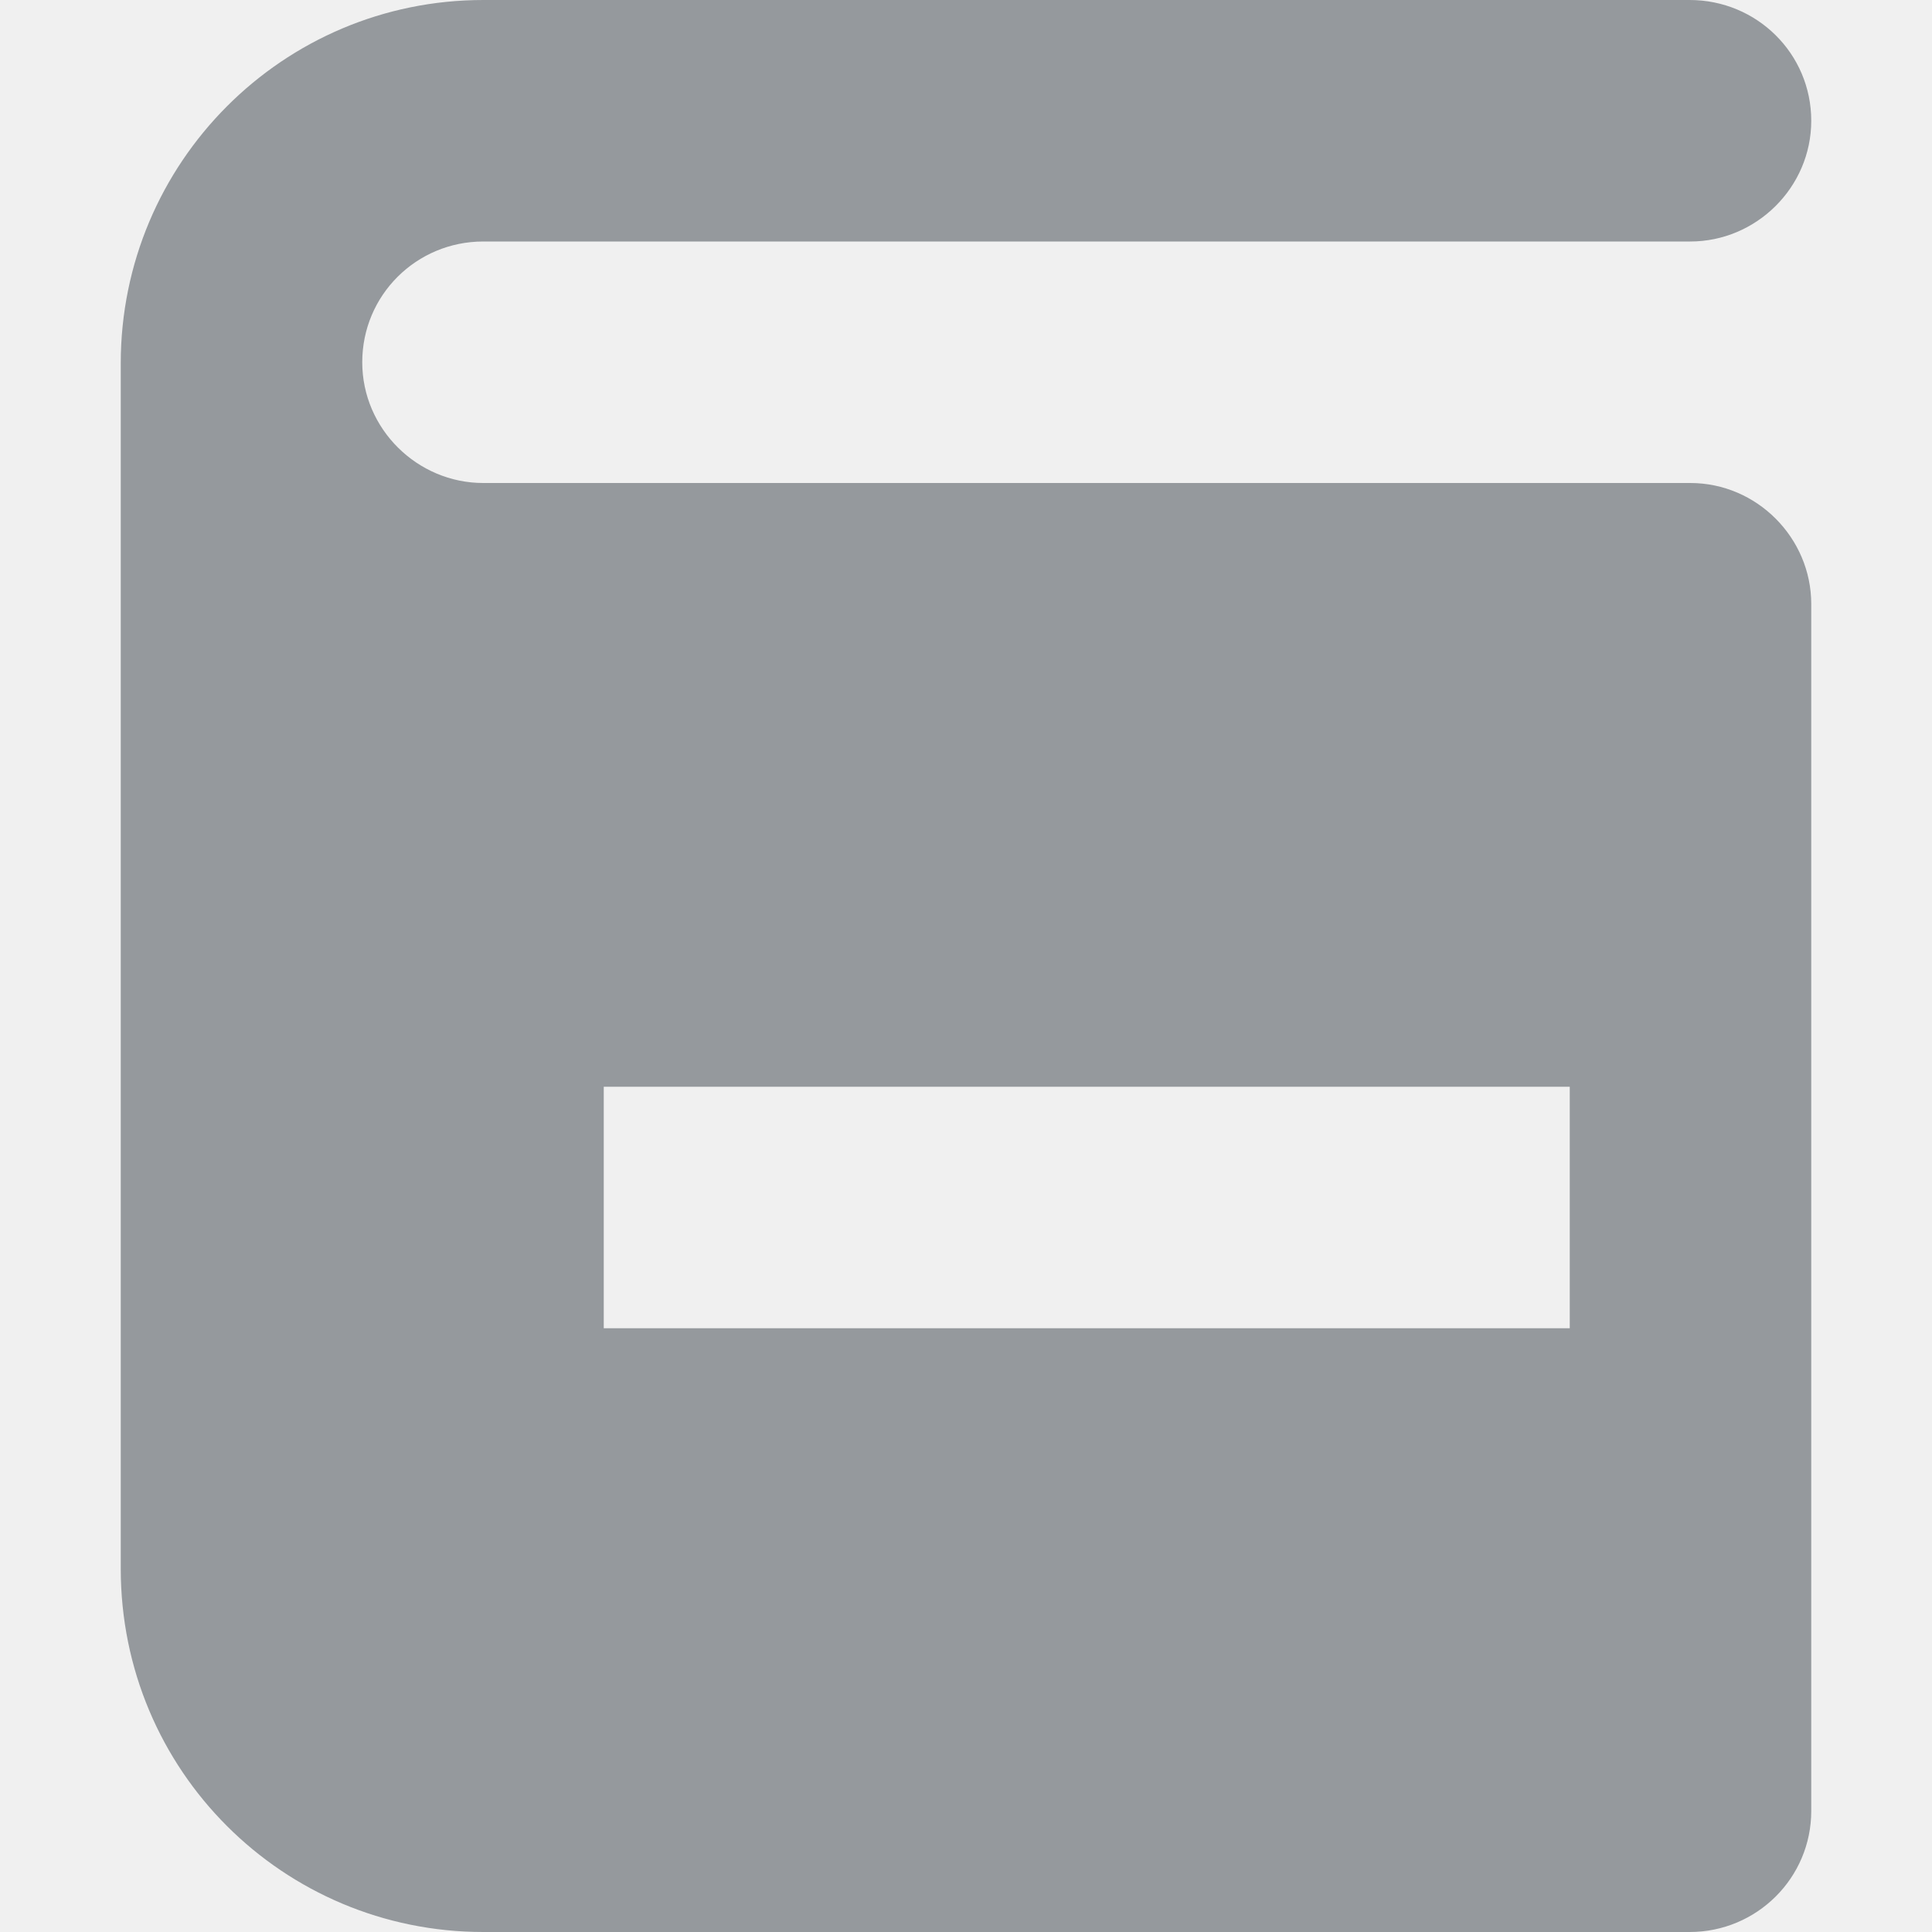
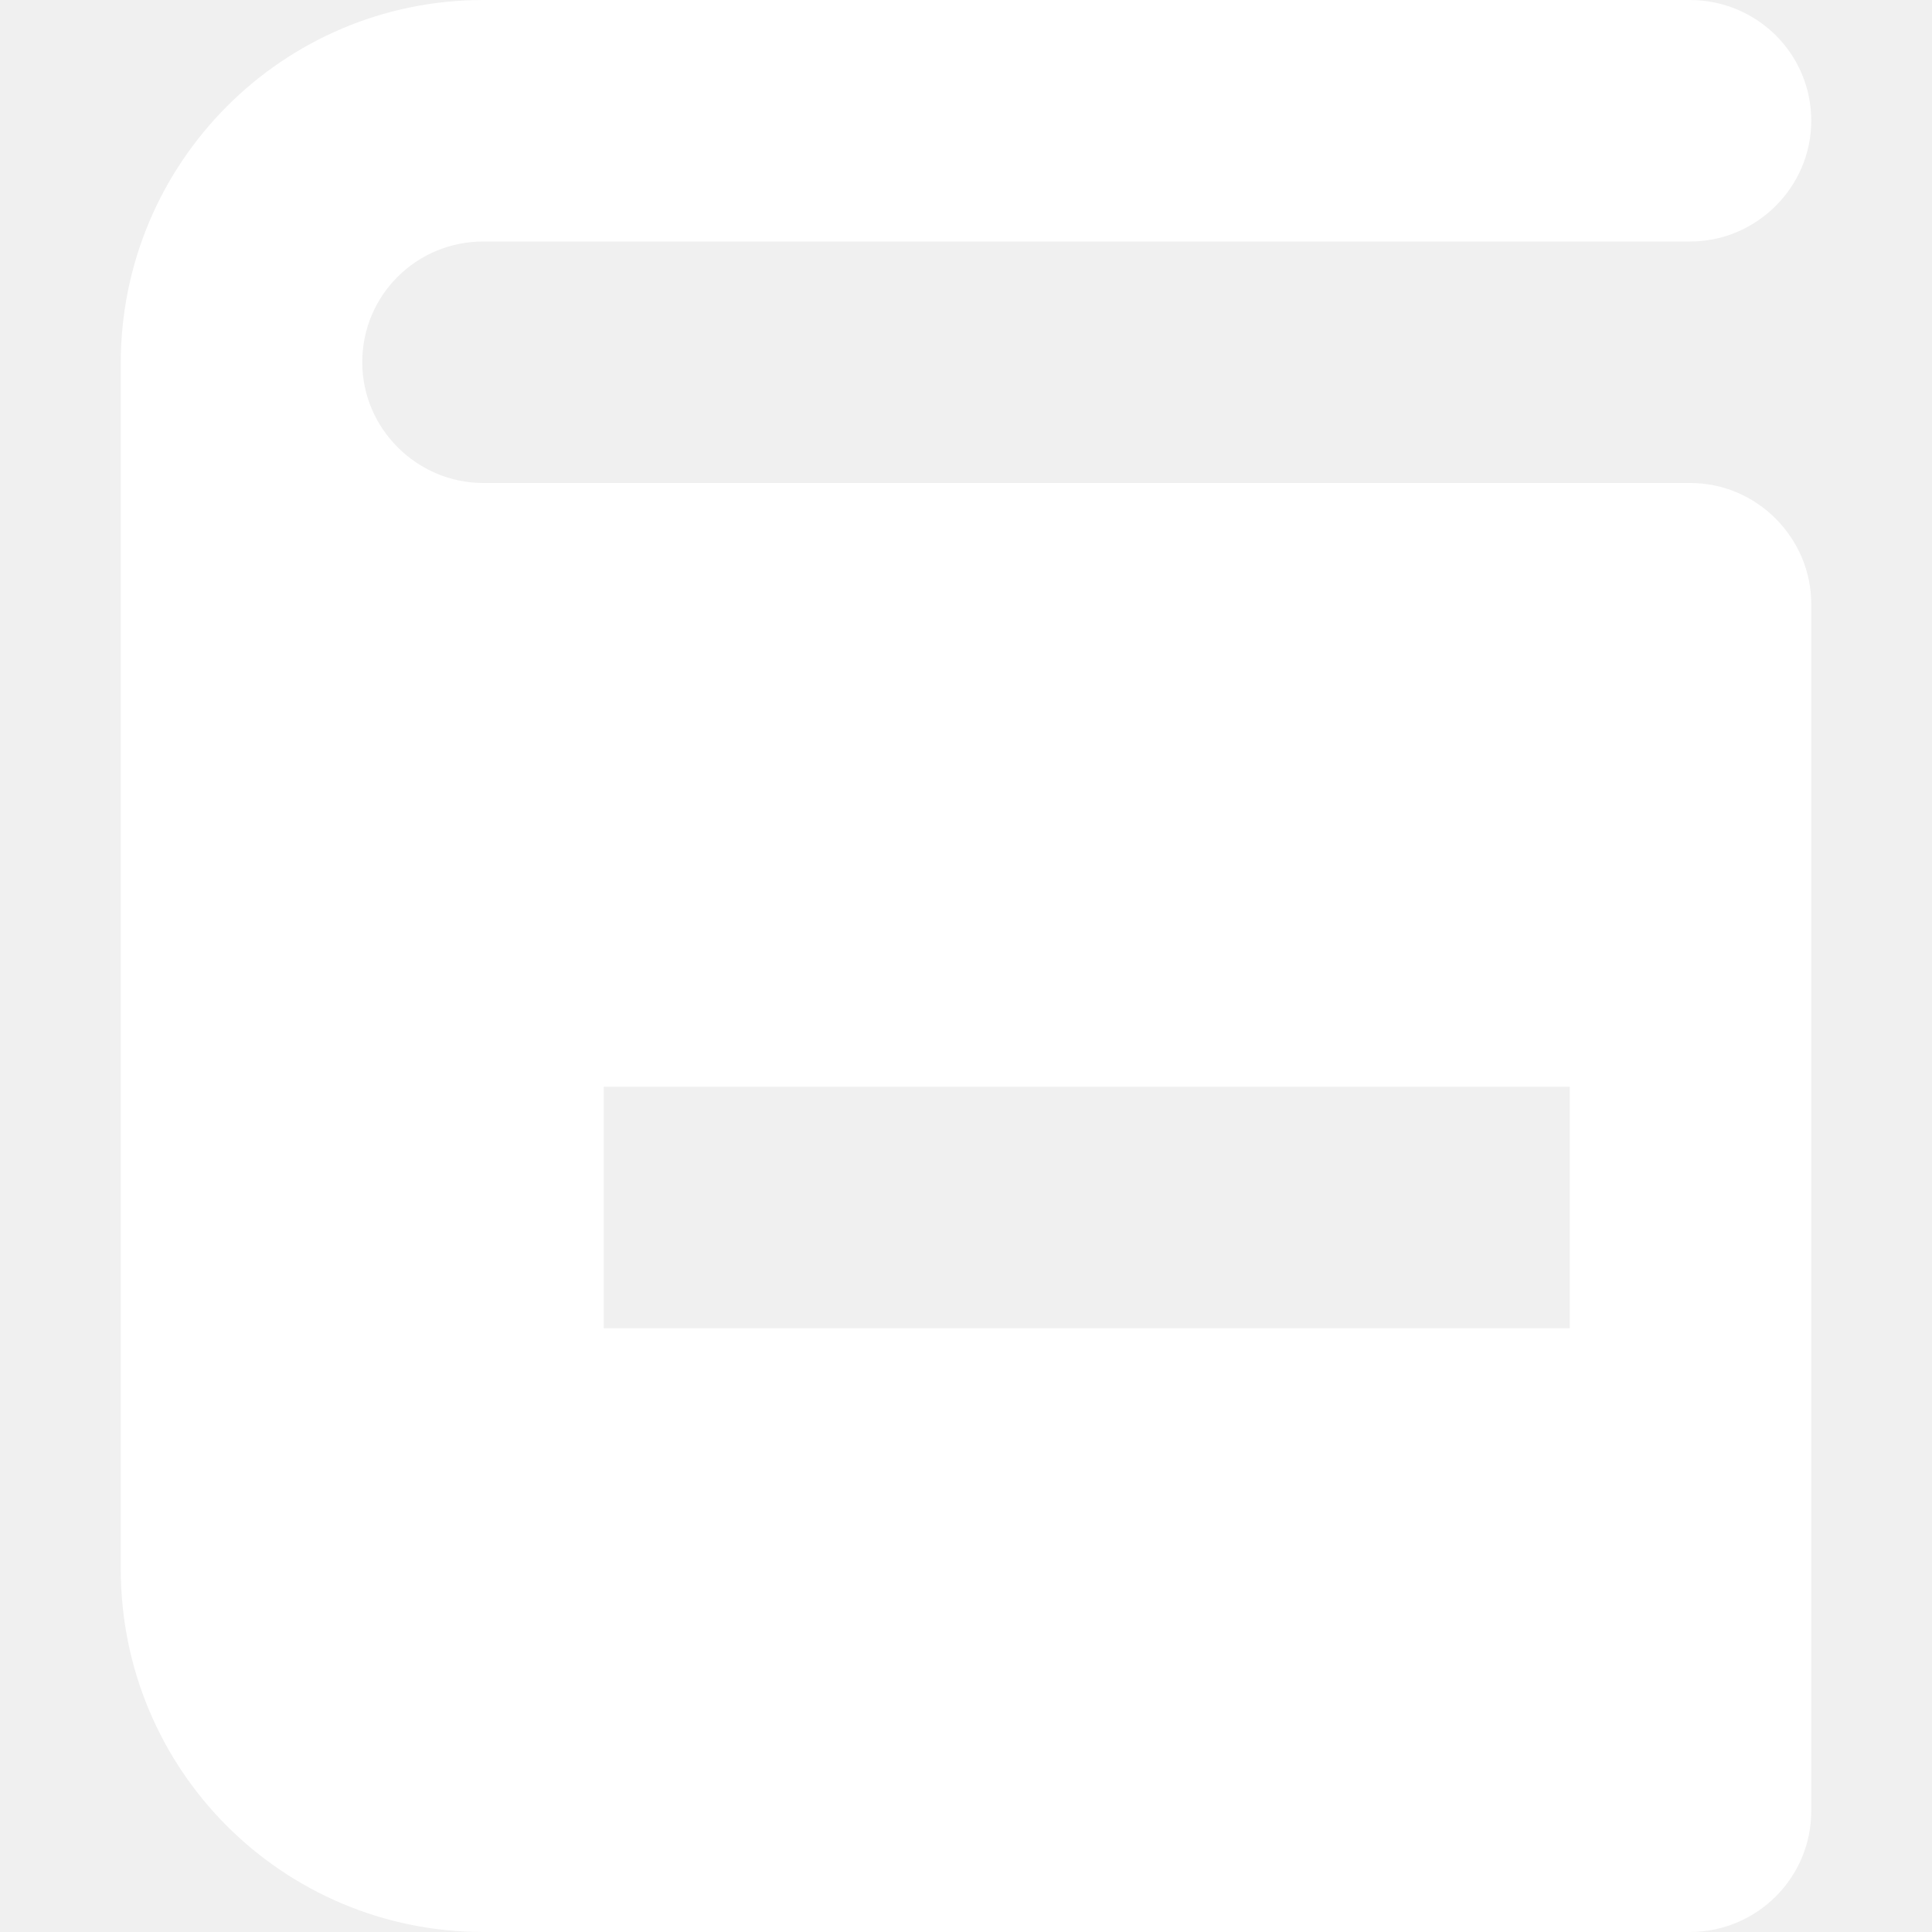
<svg xmlns="http://www.w3.org/2000/svg" width="16" height="16" viewBox="0 0 16 16">
-   <path fill="#95999D" fill-rule="evenodd" d="M65,99.009C65,97.347 66.342,96 68.003,96L77.993,96C78.549,96 79,96.444 79,97C79,97.552 78.544,98 77.998,98L68.002,98C67.449,98 67,98.444 67,99C67,99.552 67.456,100 68.002,100L77.998,100C78.551,100 79,100.456 79,101.002L79,110.998C79,111.551 78.55,112 77.993,112L68.003,112C66.345,112 65,110.663 65,108.991L65,99.009ZM72,105L77,105L77,107L74,107L72,107L69,107L69,105L72,105Z" transform="translate(-64 -96)" />
+   <path fill="#fff" fill-rule="evenodd" d="M65,99.009C65,97.347 66.342,96 68.003,96L77.993,96C78.549,96 79,96.444 79,97C79,97.552 78.544,98 77.998,98L68.002,98C67.449,98 67,98.444 67,99C67,99.552 67.456,100 68.002,100L77.998,100C78.551,100 79,100.456 79,101.002L79,110.998C79,111.551 78.55,112 77.993,112L68.003,112C66.345,112 65,110.663 65,108.991L65,99.009ZM72,105L77,105L77,107L74,107L72,107L69,107L69,105L72,105Z" transform="translate(-64 -96)" />
</svg>
